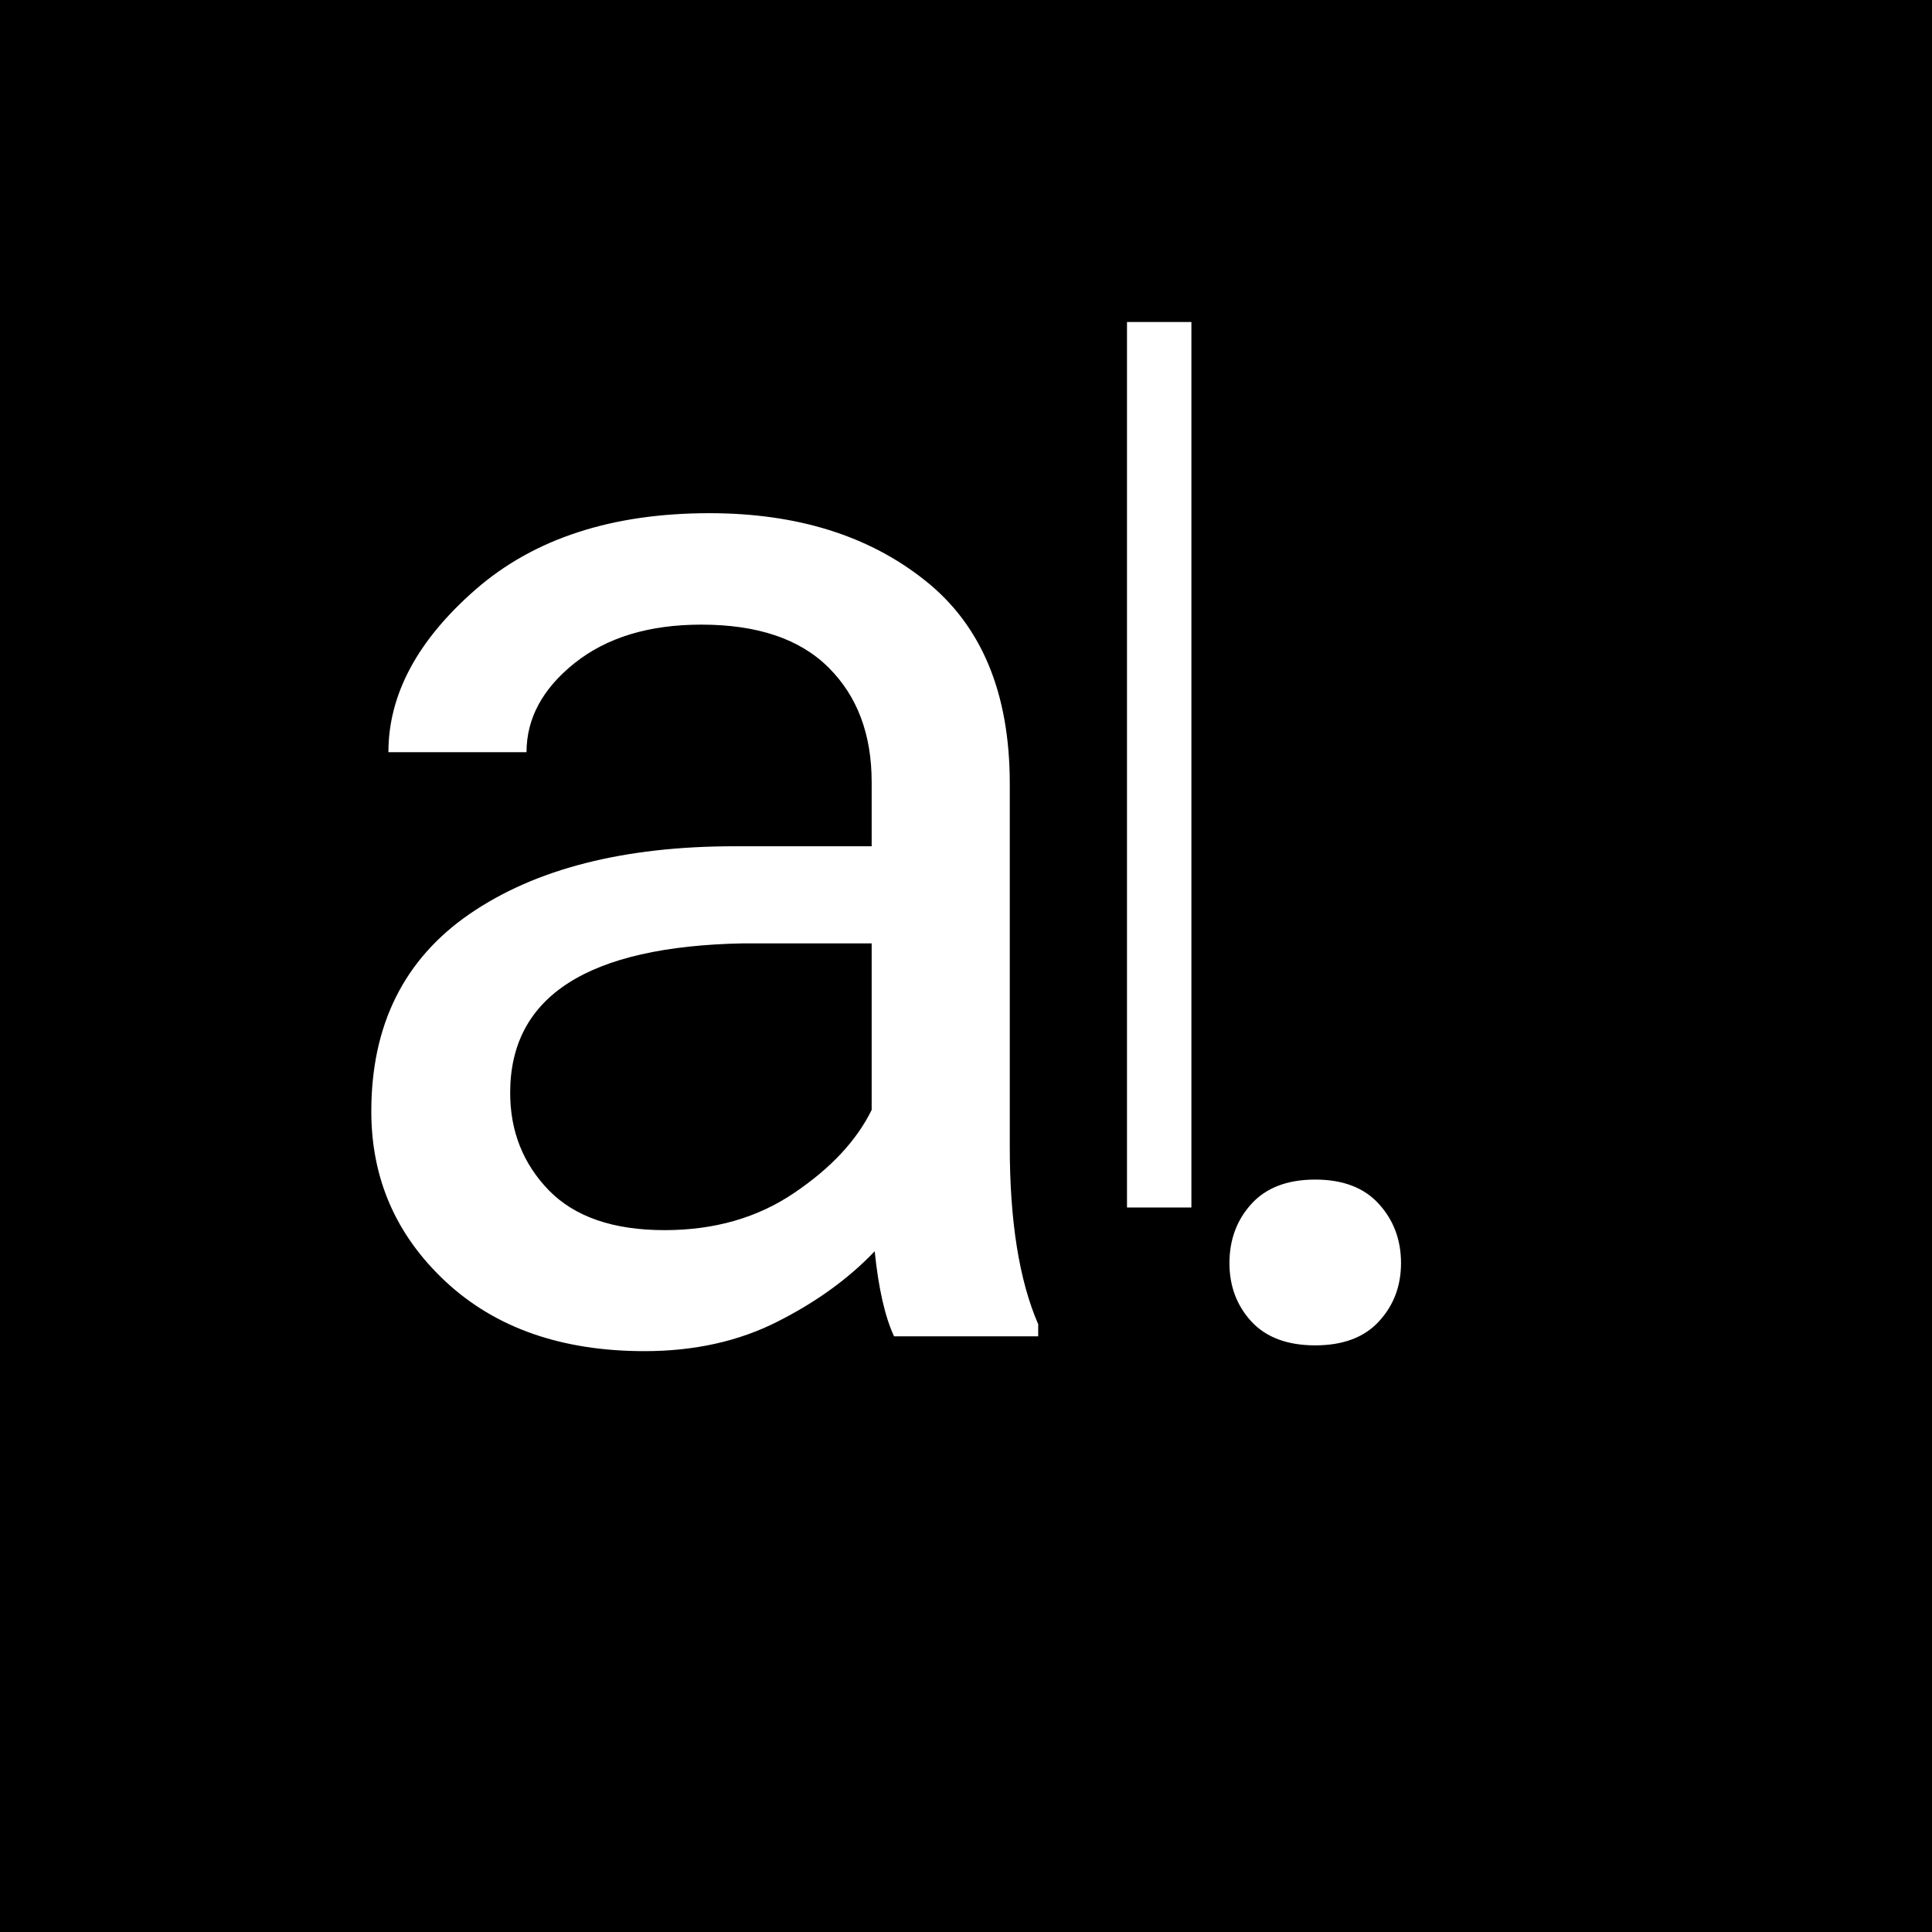
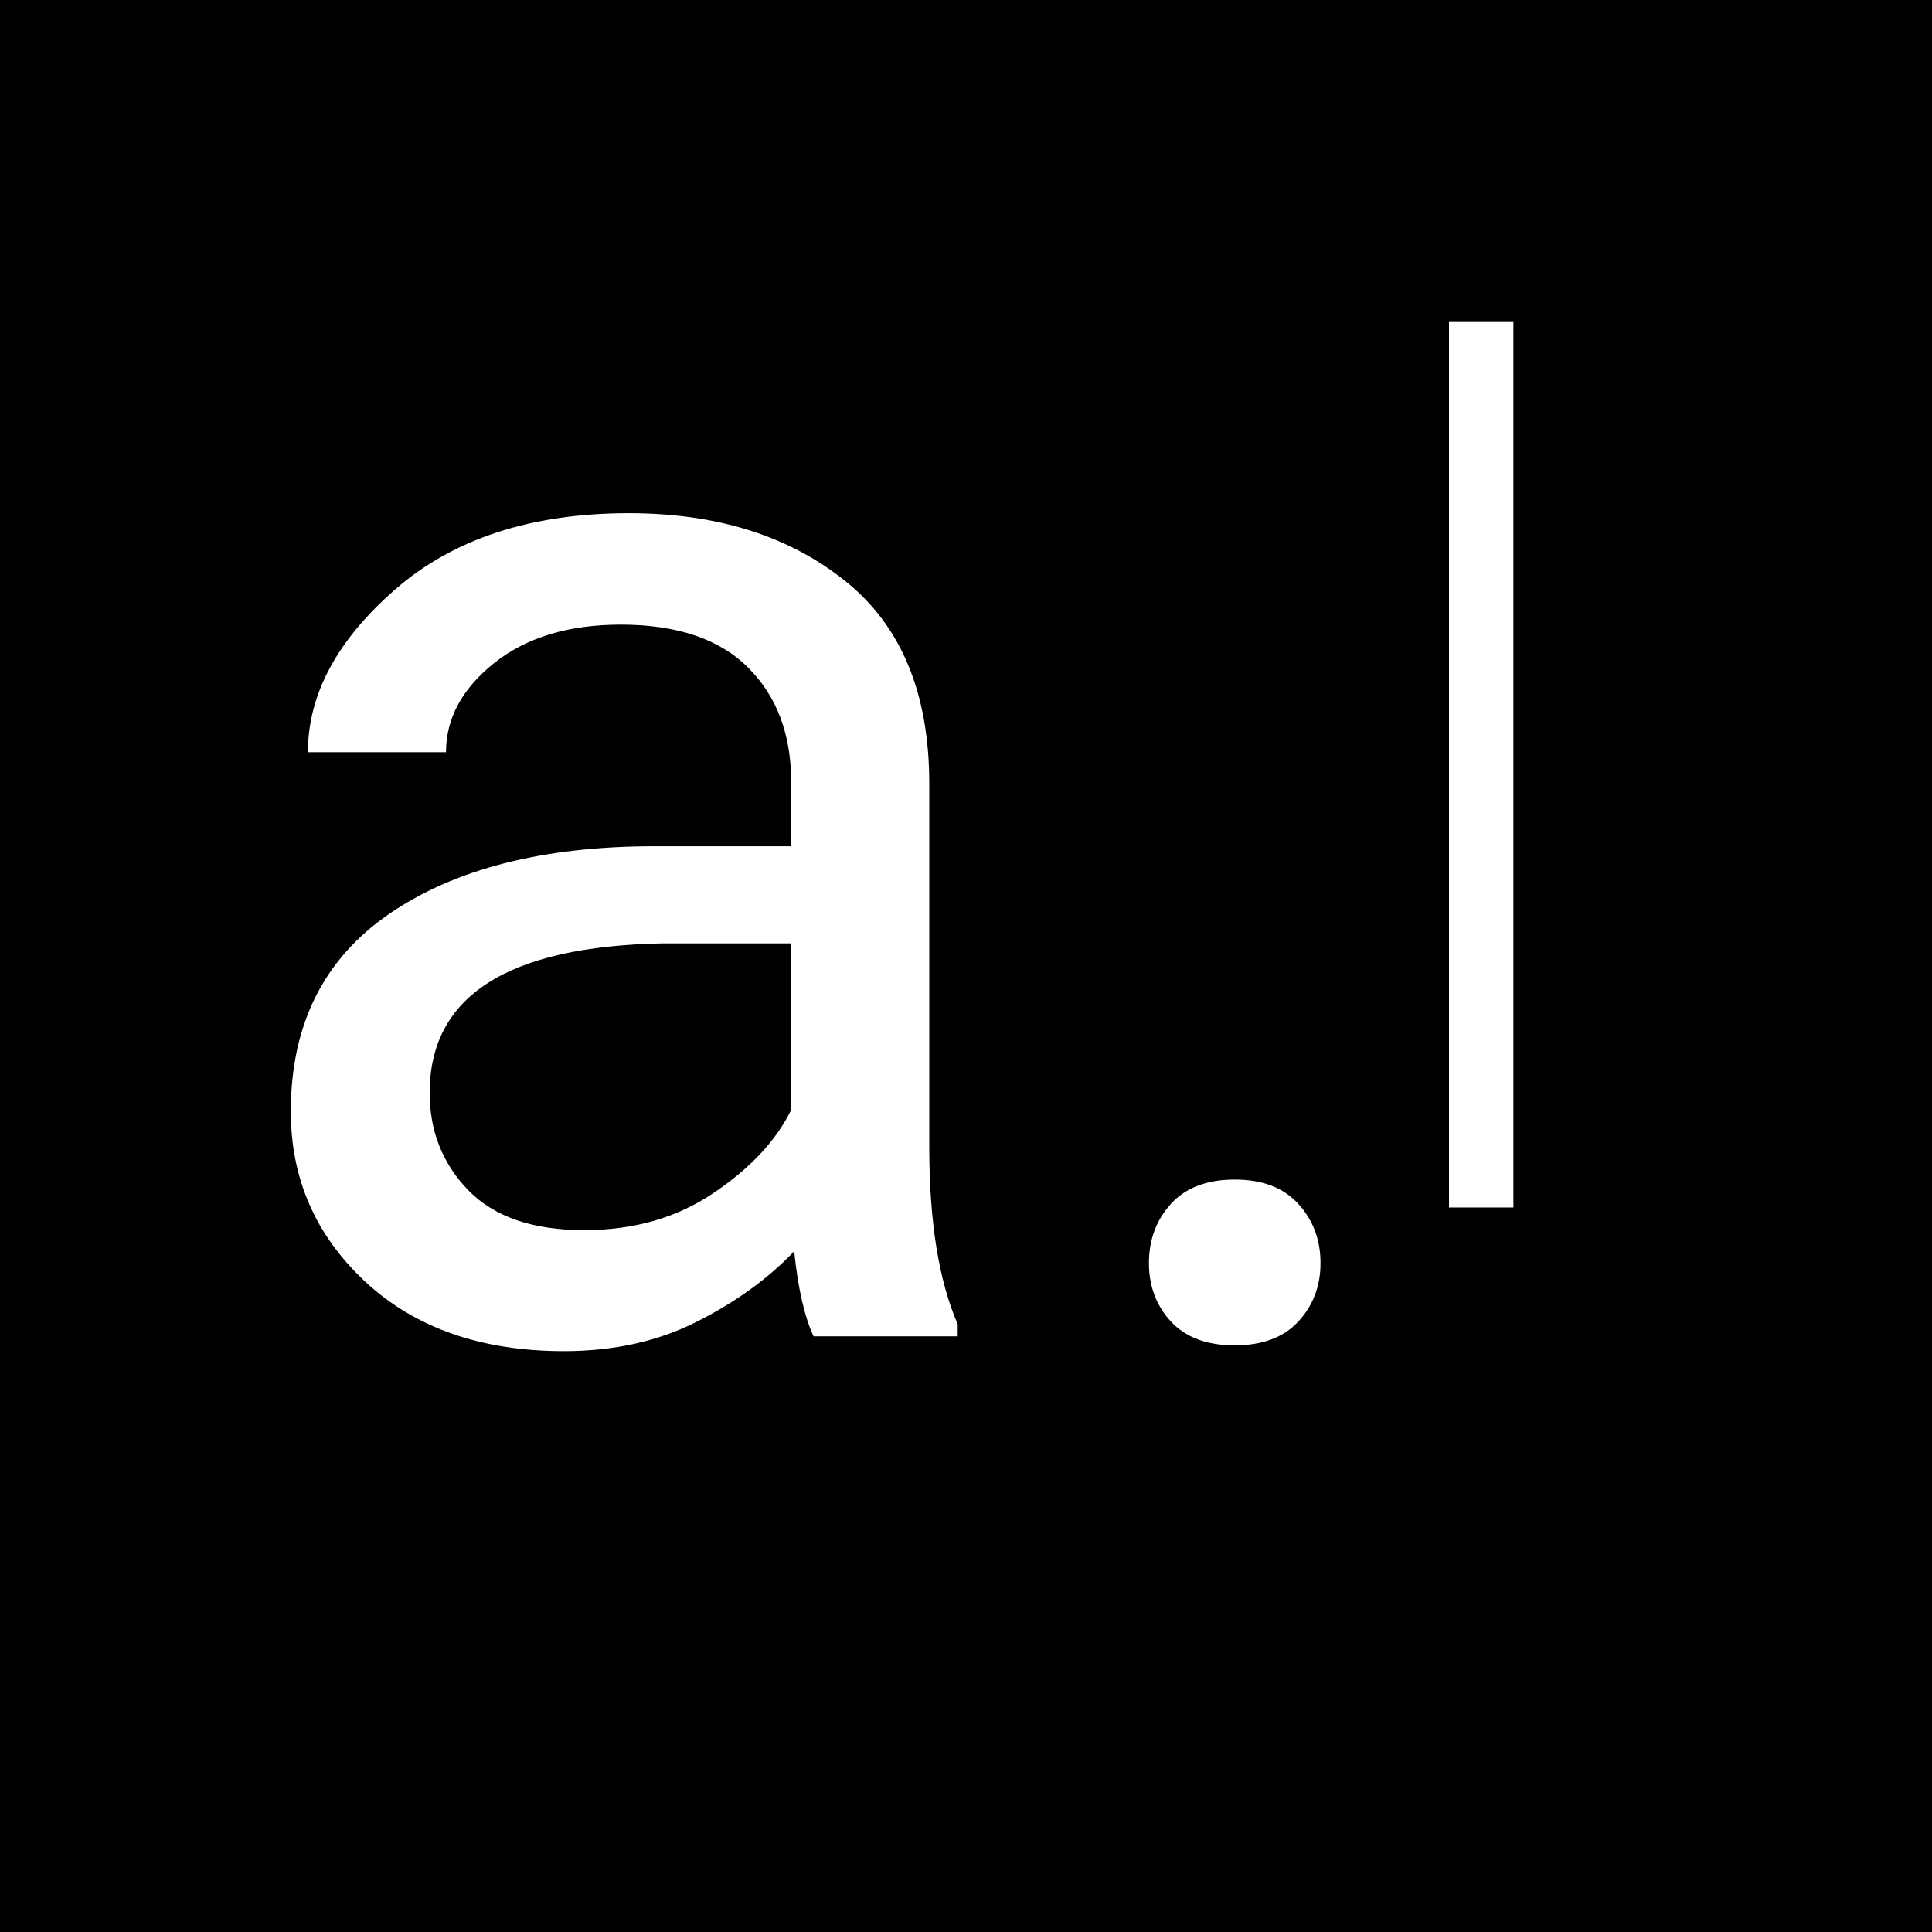
<svg xmlns="http://www.w3.org/2000/svg" width="120" height="120" viewBox="0 0 120 120">
  <style>
    .text {
      font-family: -apple-system, BlinkMacSystemFont, "Segoe UI", Roboto, Arial, sans-serif;
      font-size: 95px;
      fill: #ffffff;
    }
    .cursor {
      fill: #ffffff;
      animation: blink 1s steps(1) infinite;
    }
    @keyframes blink {
      50% { opacity: 0; }
    }
  </style>
  <rect width="100%" height="100%" fill="#000000" />
-   <text x="18" y="83" class="text">a.</text>
-   <rect x="70" y="20" width="4" height="55" class="cursor" />
+   <text x="13" y="83" class="text">a.</text>
+   <rect x="90" y="20" width="4" height="55" class="cursor" />
</svg>
